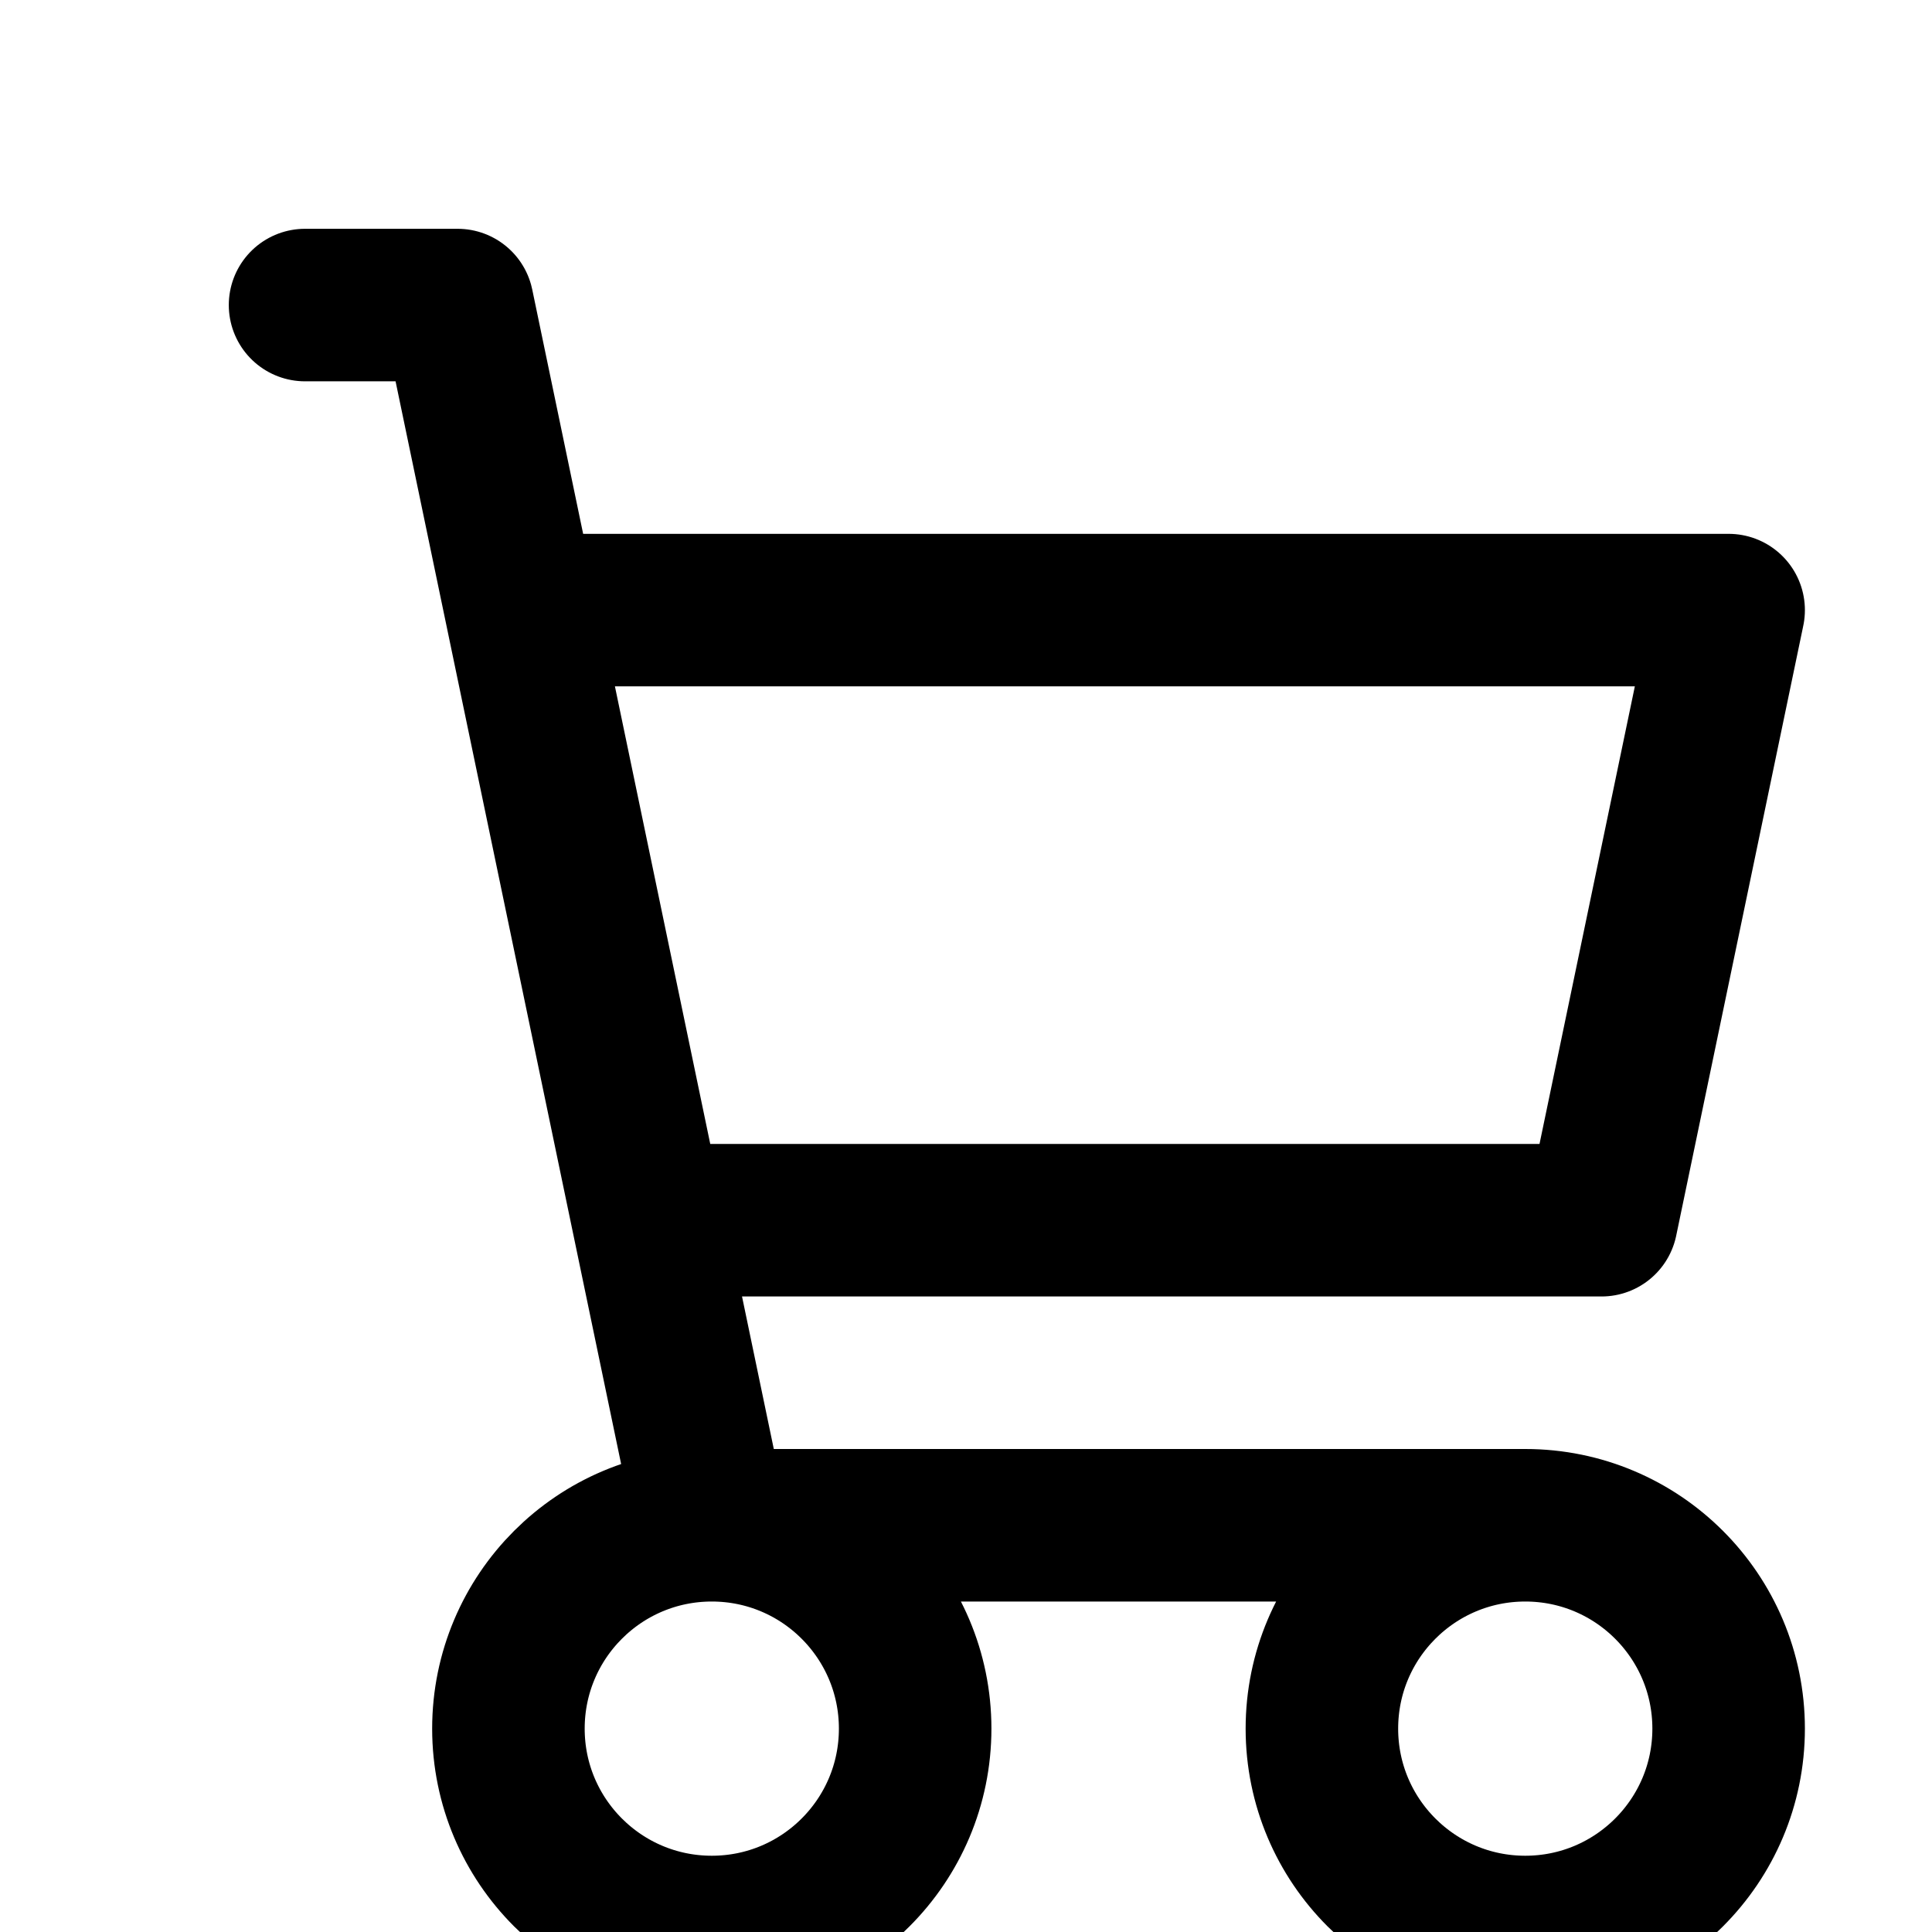
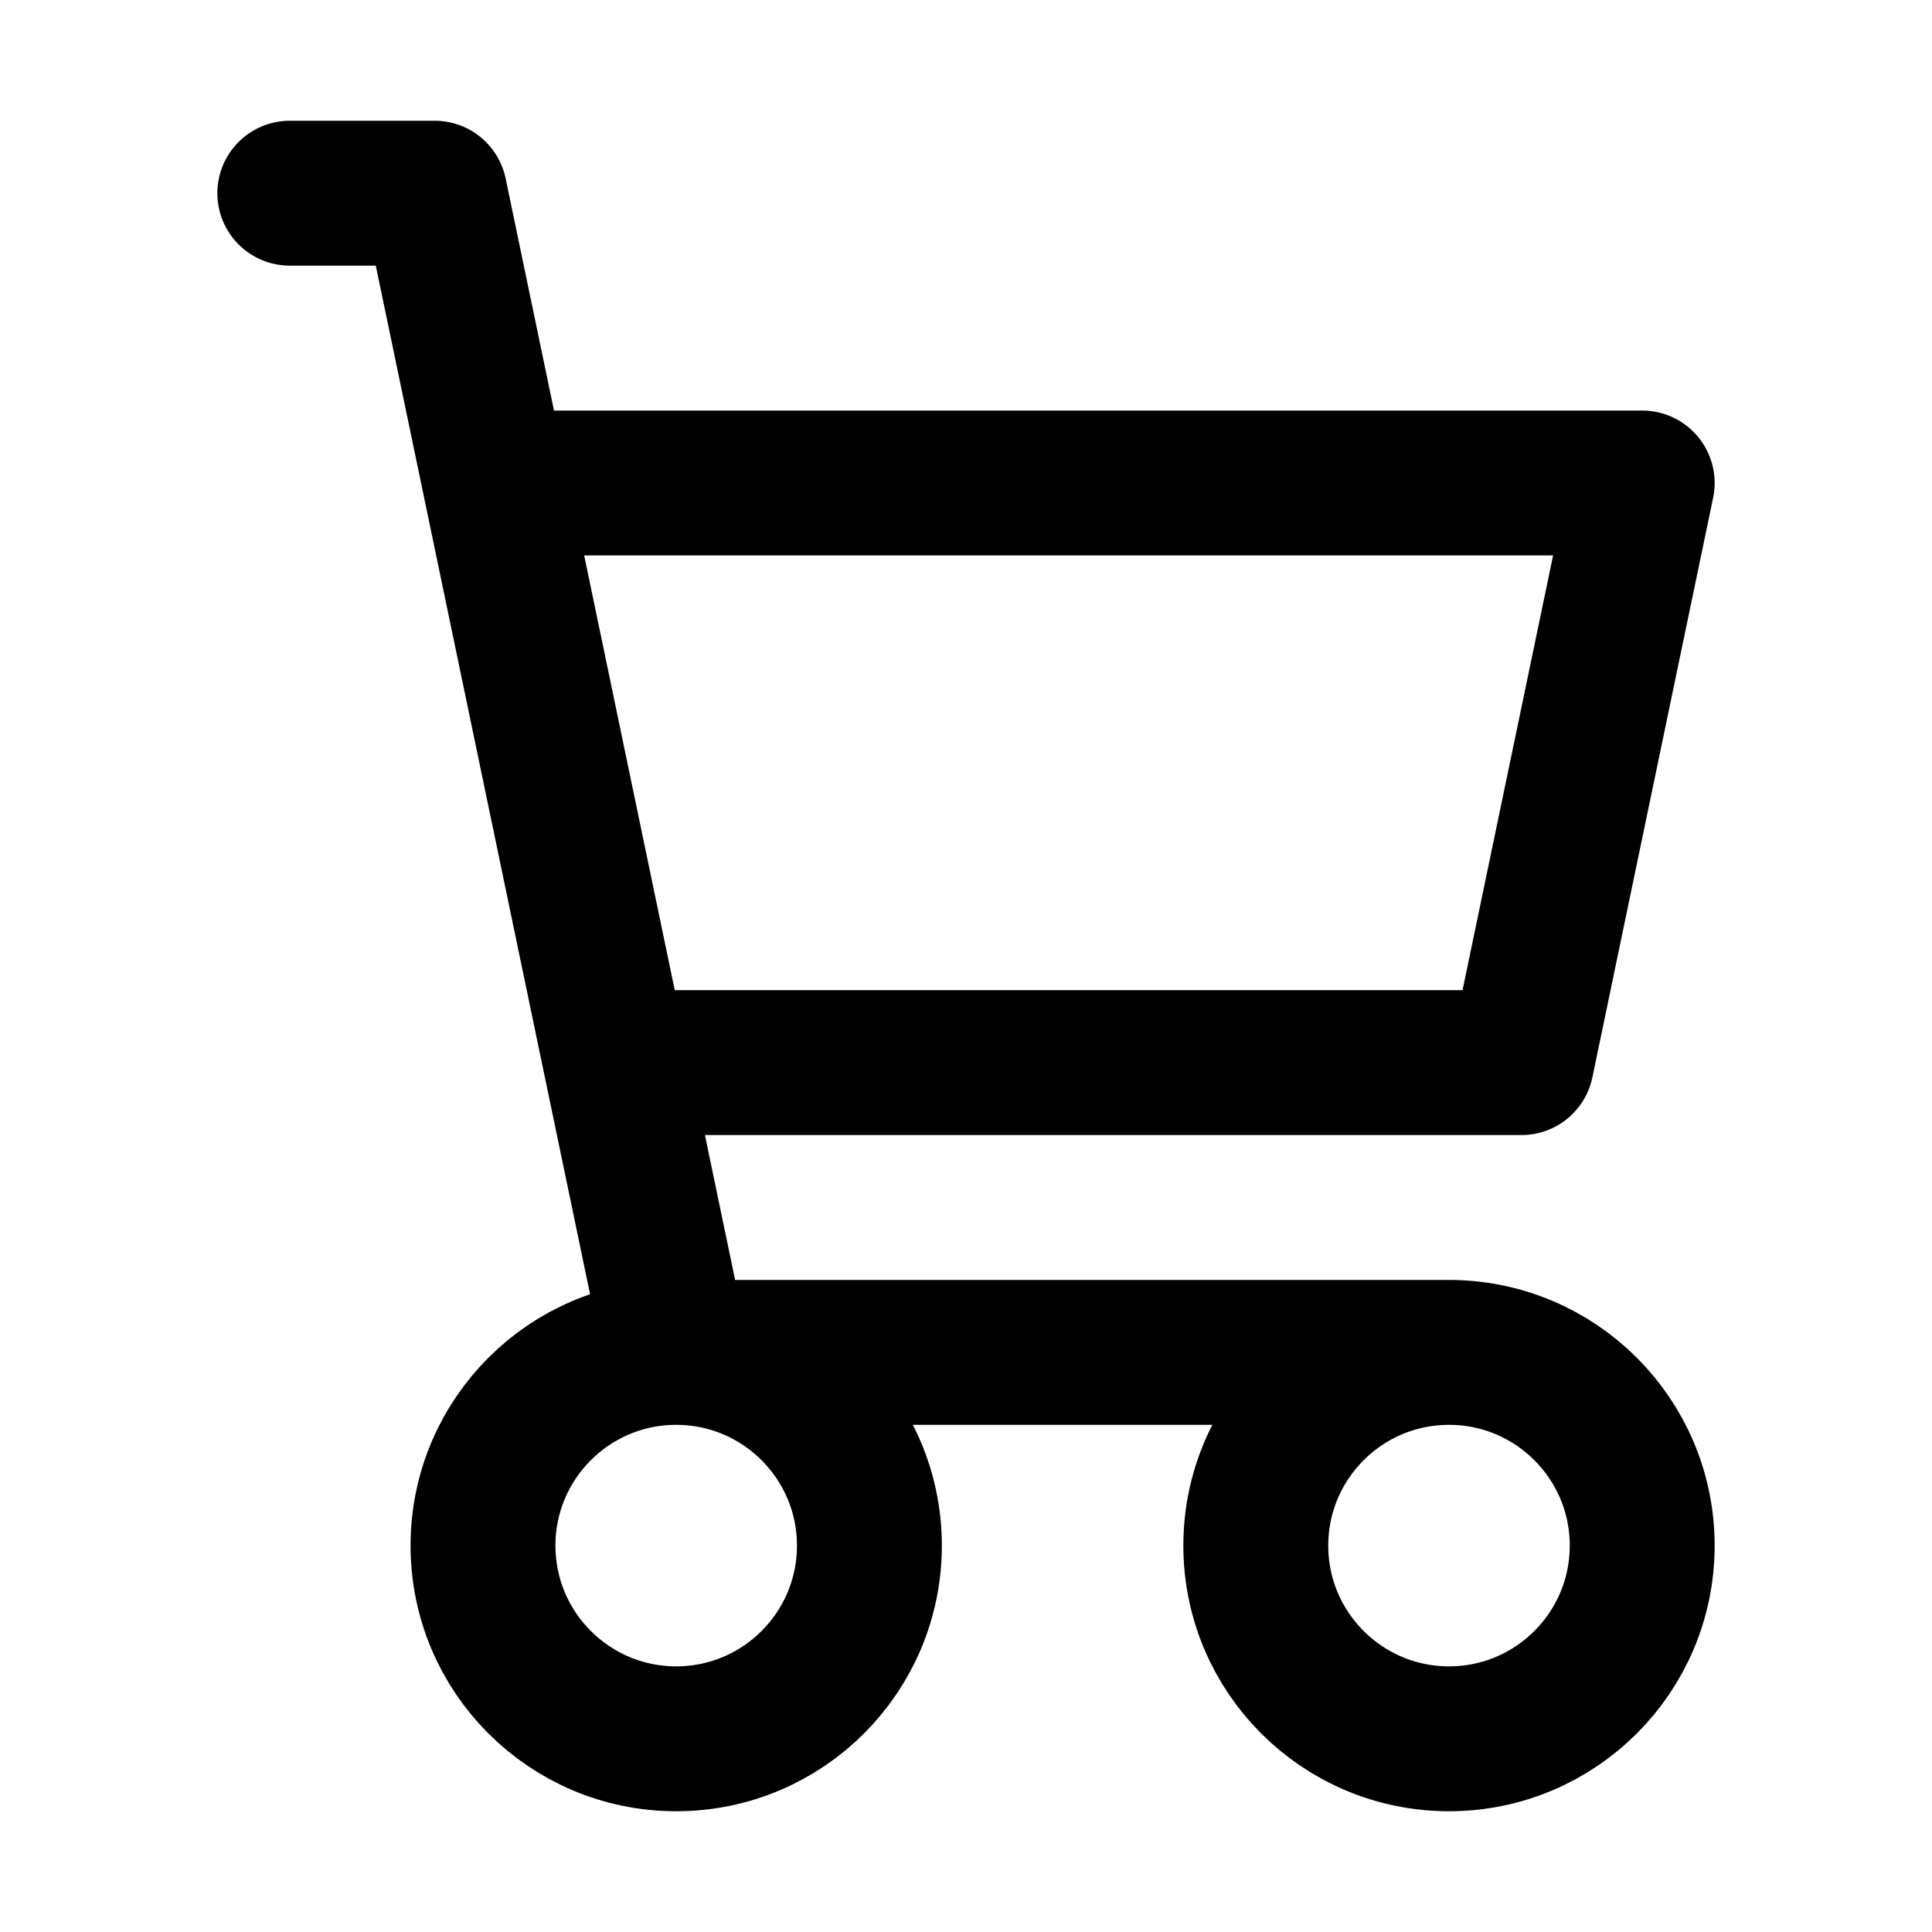
- <svg xmlns="http://www.w3.org/2000/svg" class="icon-cart-2 text-gray-800 dark:text-white" aria-hidden="true" width="18" height="18" fill="none" viewBox="2 1 19 19">
+ <svg xmlns="http://www.w3.org/2000/svg" class="icon-cart-2 text-gray-800 dark:text-white" aria-hidden="true" width="18" height="18" fill="none" viewBox="2 2 20 20">
  <path stroke="currentColor" stroke-linecap="round" stroke-linejoin="round" stroke-width="1.5" d="M5 4h1.5L9 16m0 0h8m-8 0a2 2 0 1 0 0 4 2 2 0 0 0 0-4Zm8 0a2 2 0 1 0 0 4 2 2 0 0 0 0-4Zm-8.5-3h9.25L19 7H7.312" />
</svg>
